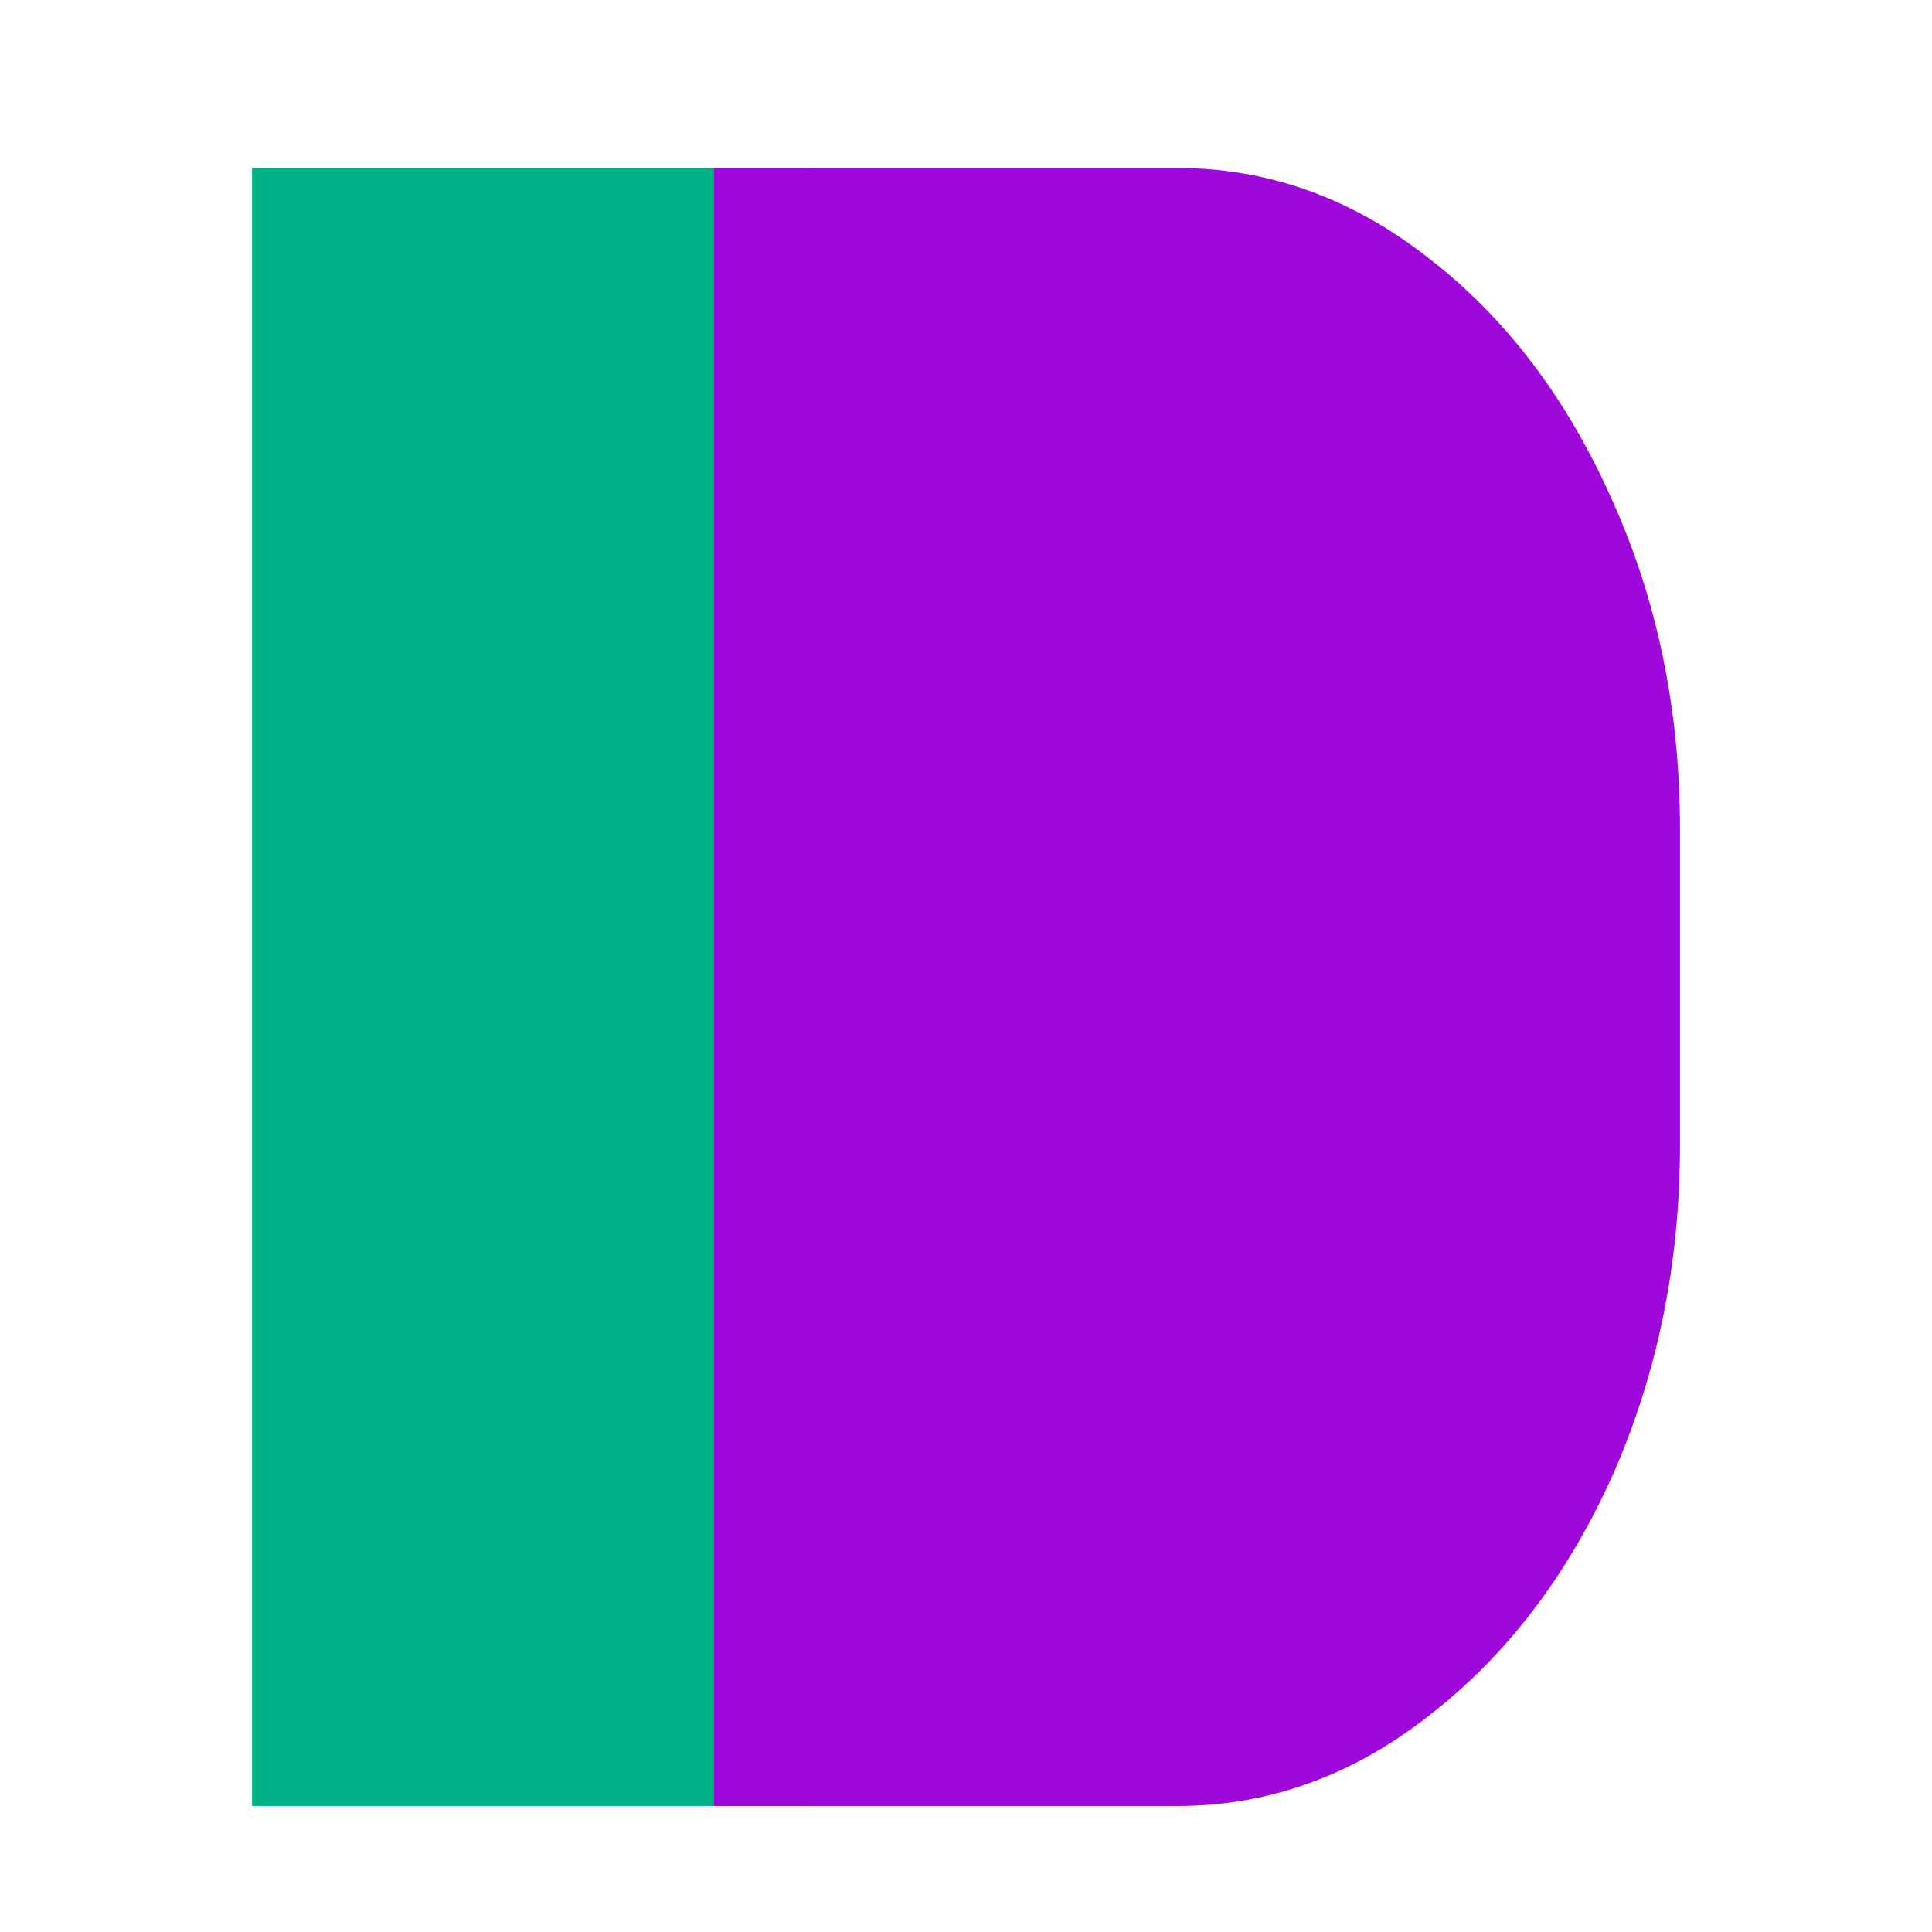
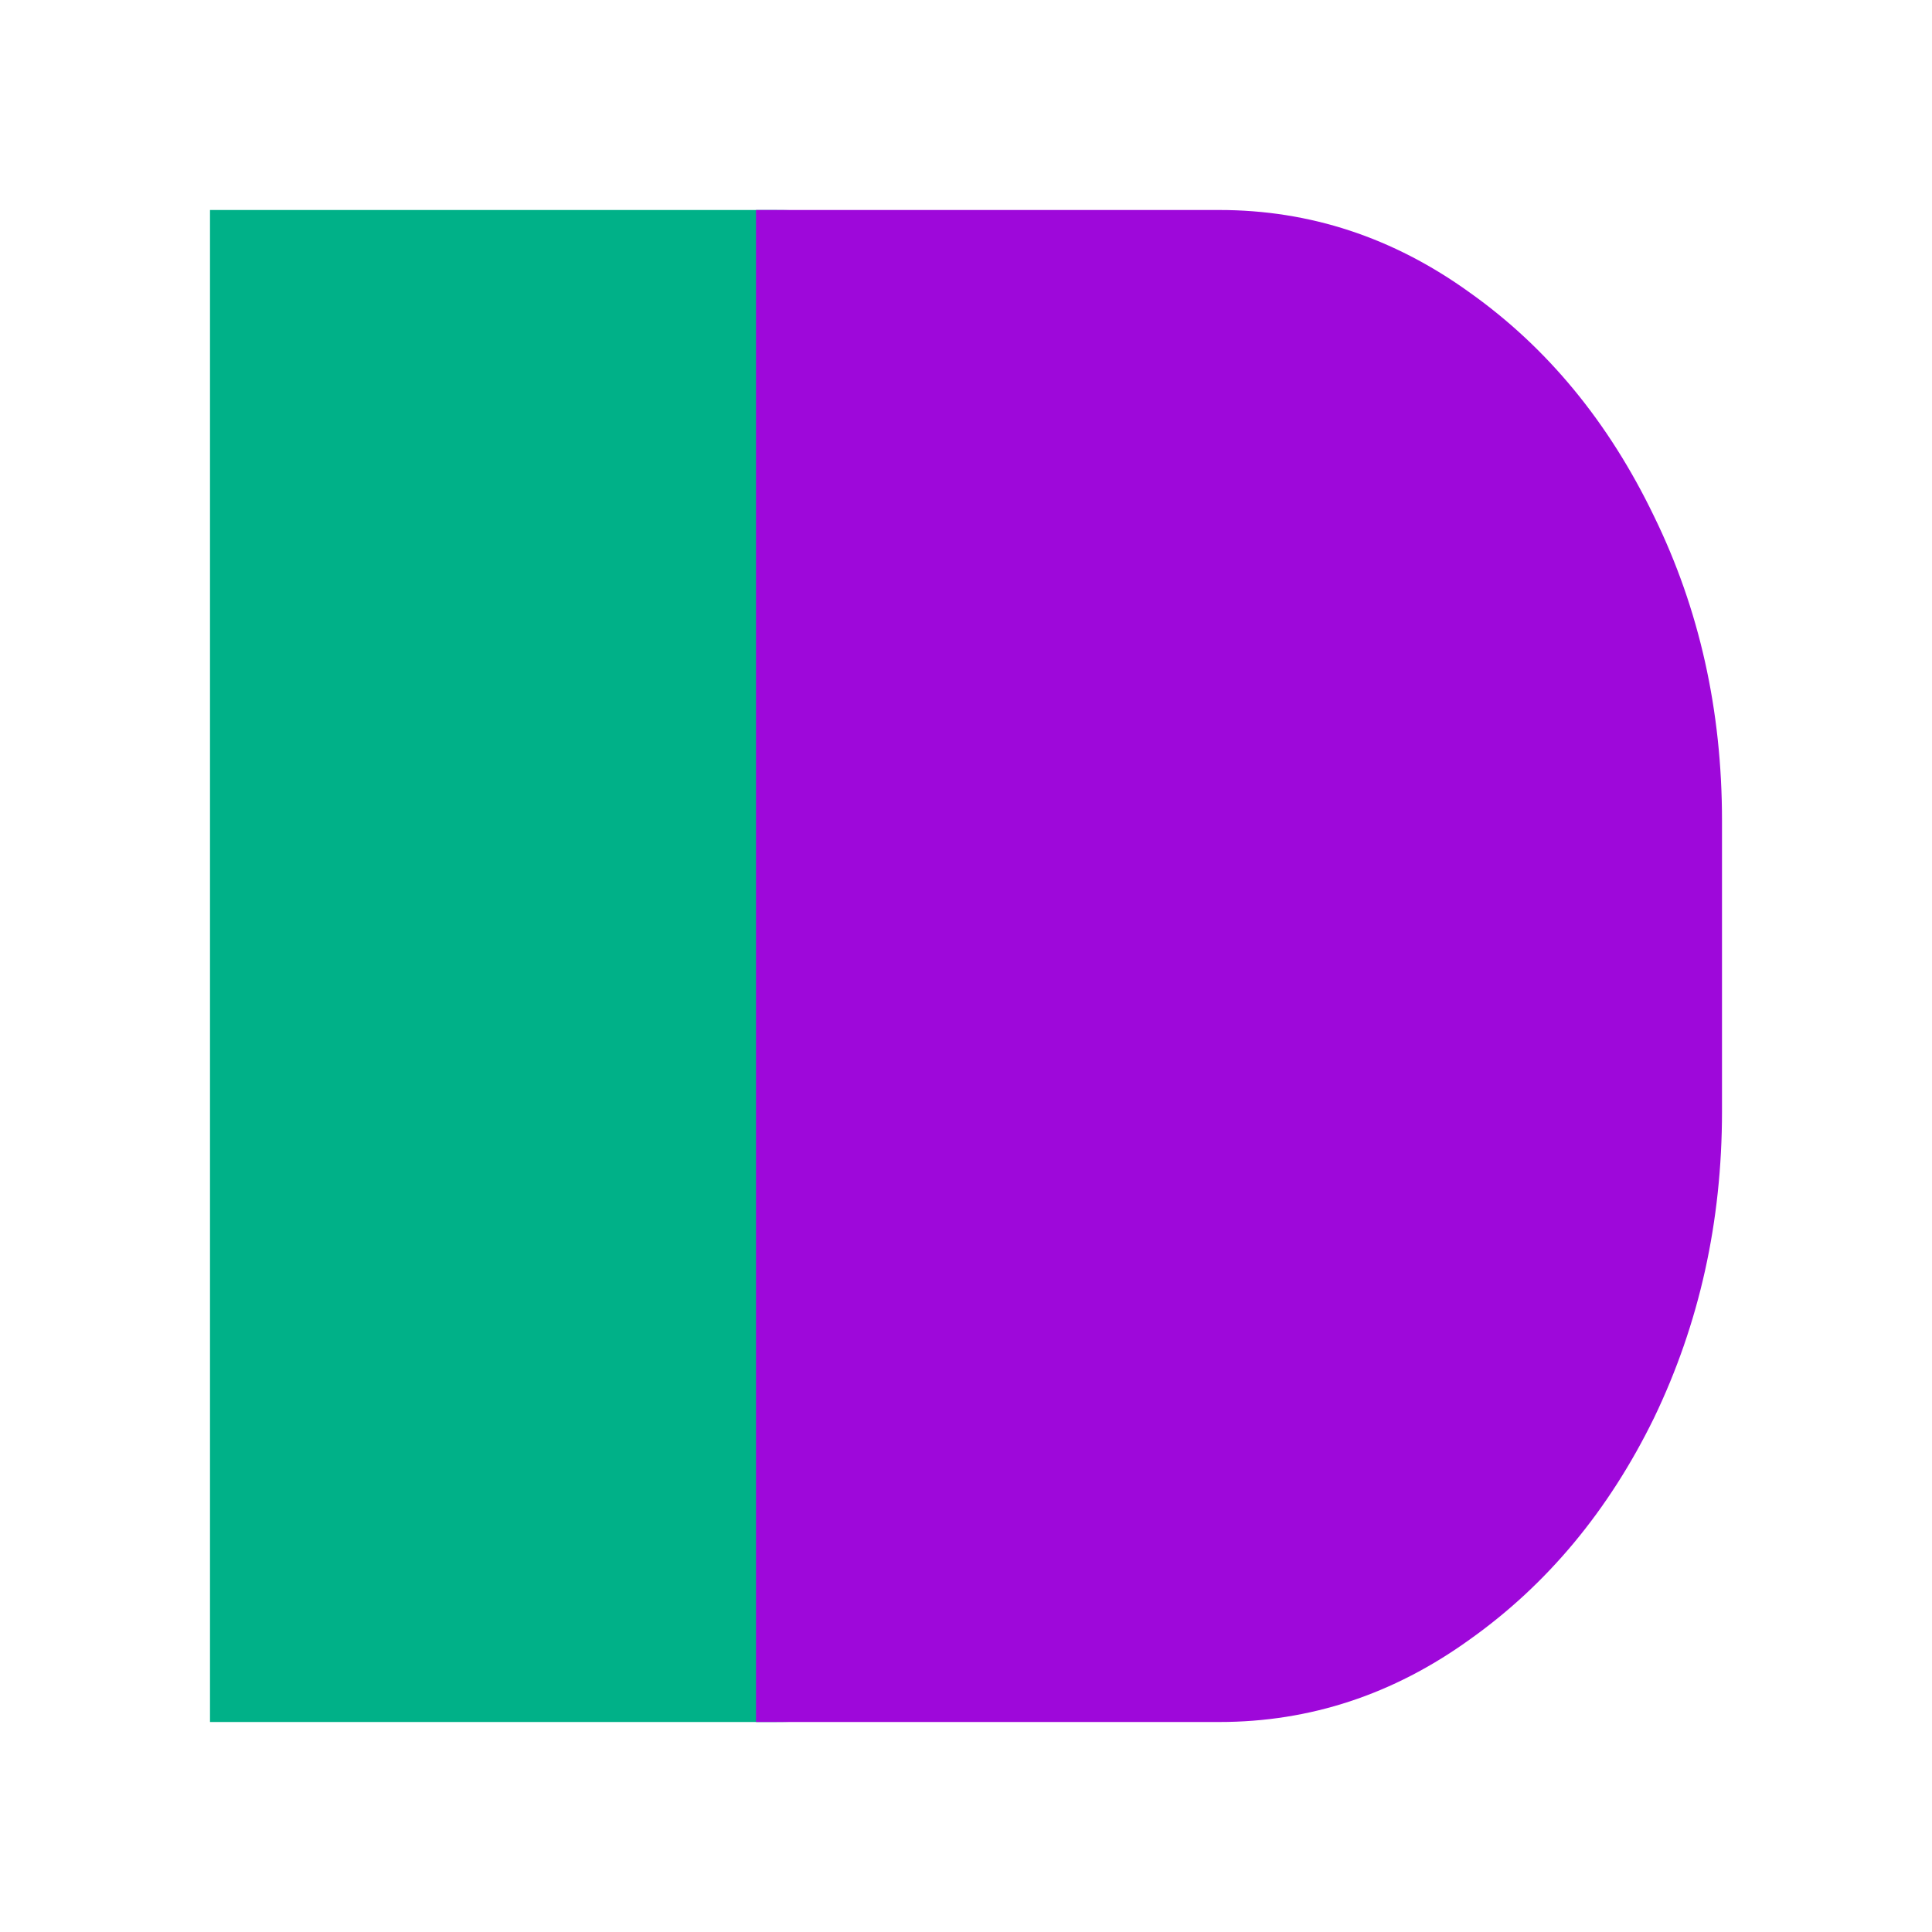
<svg xmlns="http://www.w3.org/2000/svg" width="46" height="46" viewBox="0 0 46 46" fill="none">
-   <path d="M6 43V4H18.95C21.483 4 23.817 4.71 25.95 6.129C28.117 7.549 29.833 9.473 31.1 11.901C32.367 14.292 33 16.907 33 19.746V27.254C33 30.093 32.367 32.727 31.1 35.155C29.833 37.546 28.117 39.451 25.95 40.871C23.817 42.29 21.483 43 18.95 43H6Z" fill="#00B188" />
-   <path d="M17 43V4H28.032C30.189 4 32.177 4.71 33.994 6.129C35.84 7.549 37.303 9.473 38.382 11.901C39.461 14.292 40 16.907 40 19.746V27.254C40 30.093 39.461 32.727 38.382 35.155C37.303 37.546 35.84 39.451 33.994 40.871C32.177 42.29 30.189 43 28.032 43H17Z" fill="#9E08DA" />
+   <path d="M5 41V5H18.43C21.057 5 23.477 5.655 25.689 6.966C27.936 8.276 29.716 10.052 31.03 12.293C32.343 14.5 33 16.914 33 19.535V26.465C33 29.086 32.343 31.517 31.03 33.759C29.716 35.965 27.936 37.724 25.689 39.035C23.477 40.345 21.057 41 18.43 41H5Z" fill="#00B188" />
+   <path d="M18 41V5H29.032C31.189 5 33.177 5.655 34.994 6.966C36.84 8.276 38.303 10.052 39.382 12.293C40.461 14.5 41 16.914 41 19.535V26.465C41 29.086 40.461 31.517 39.382 33.759C38.303 35.965 36.84 37.724 34.994 39.035C33.177 40.345 31.189 41 29.032 41H18Z" fill="#9E08DA" />
</svg>
